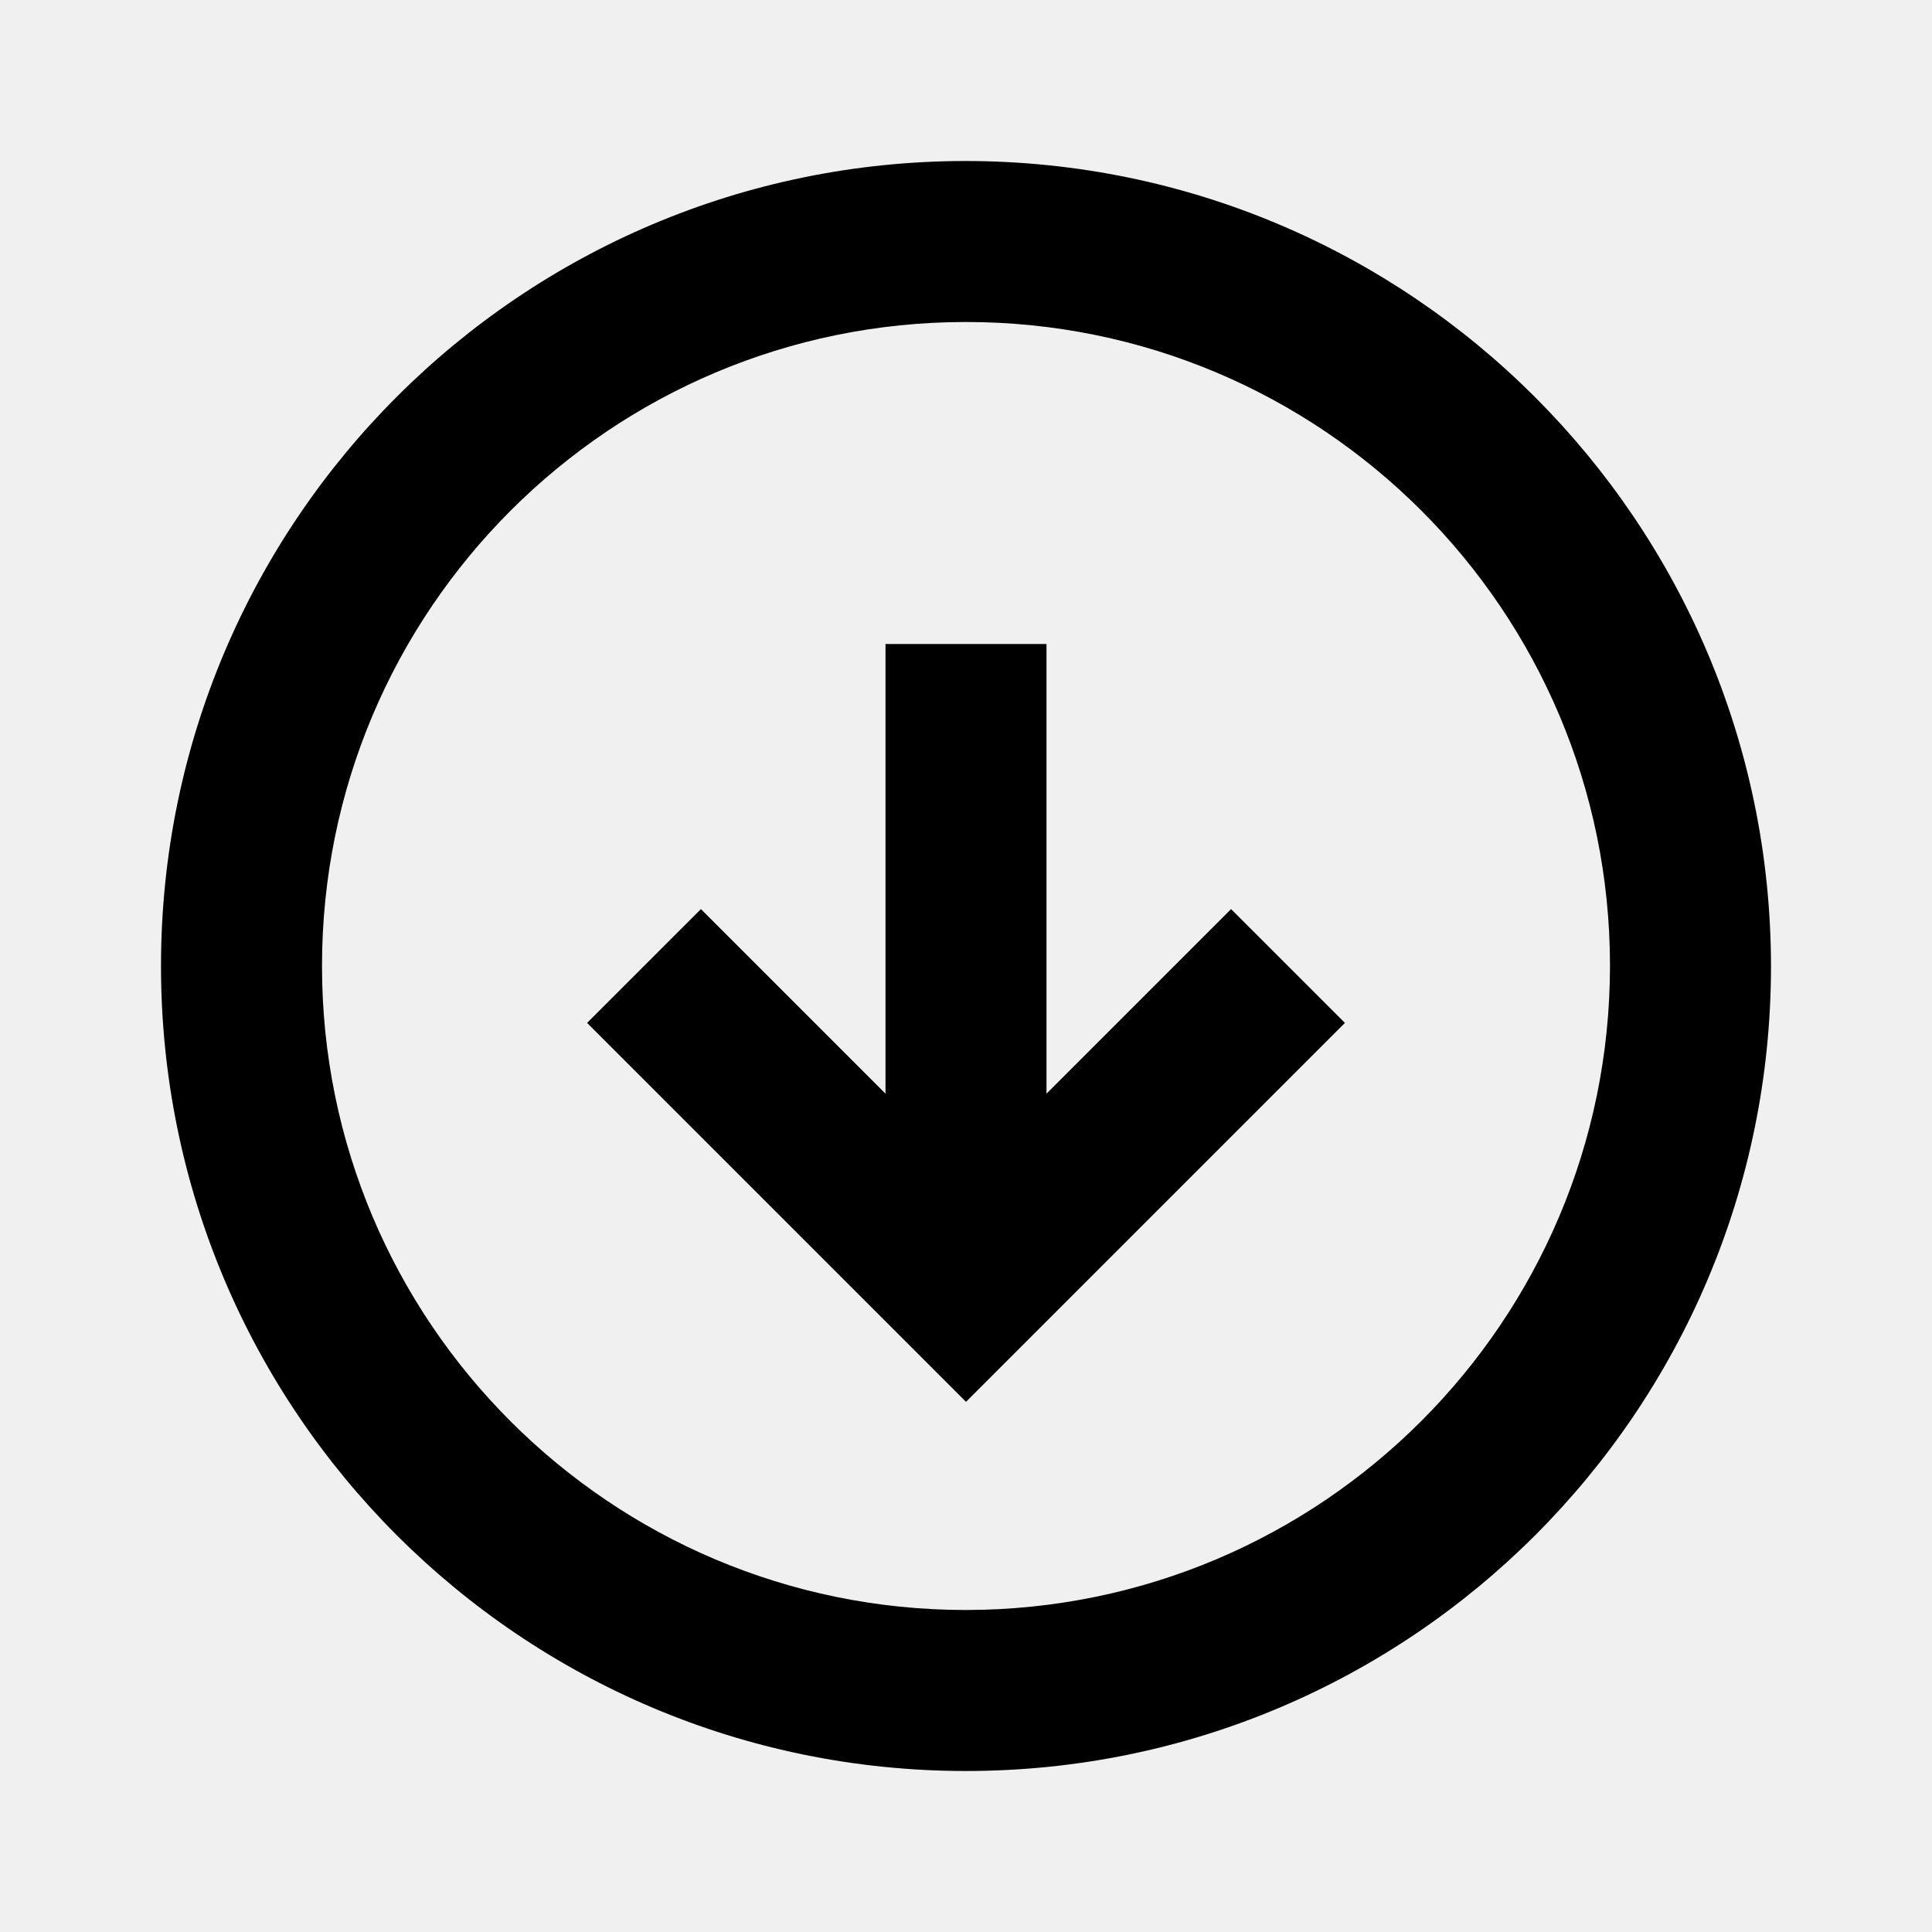
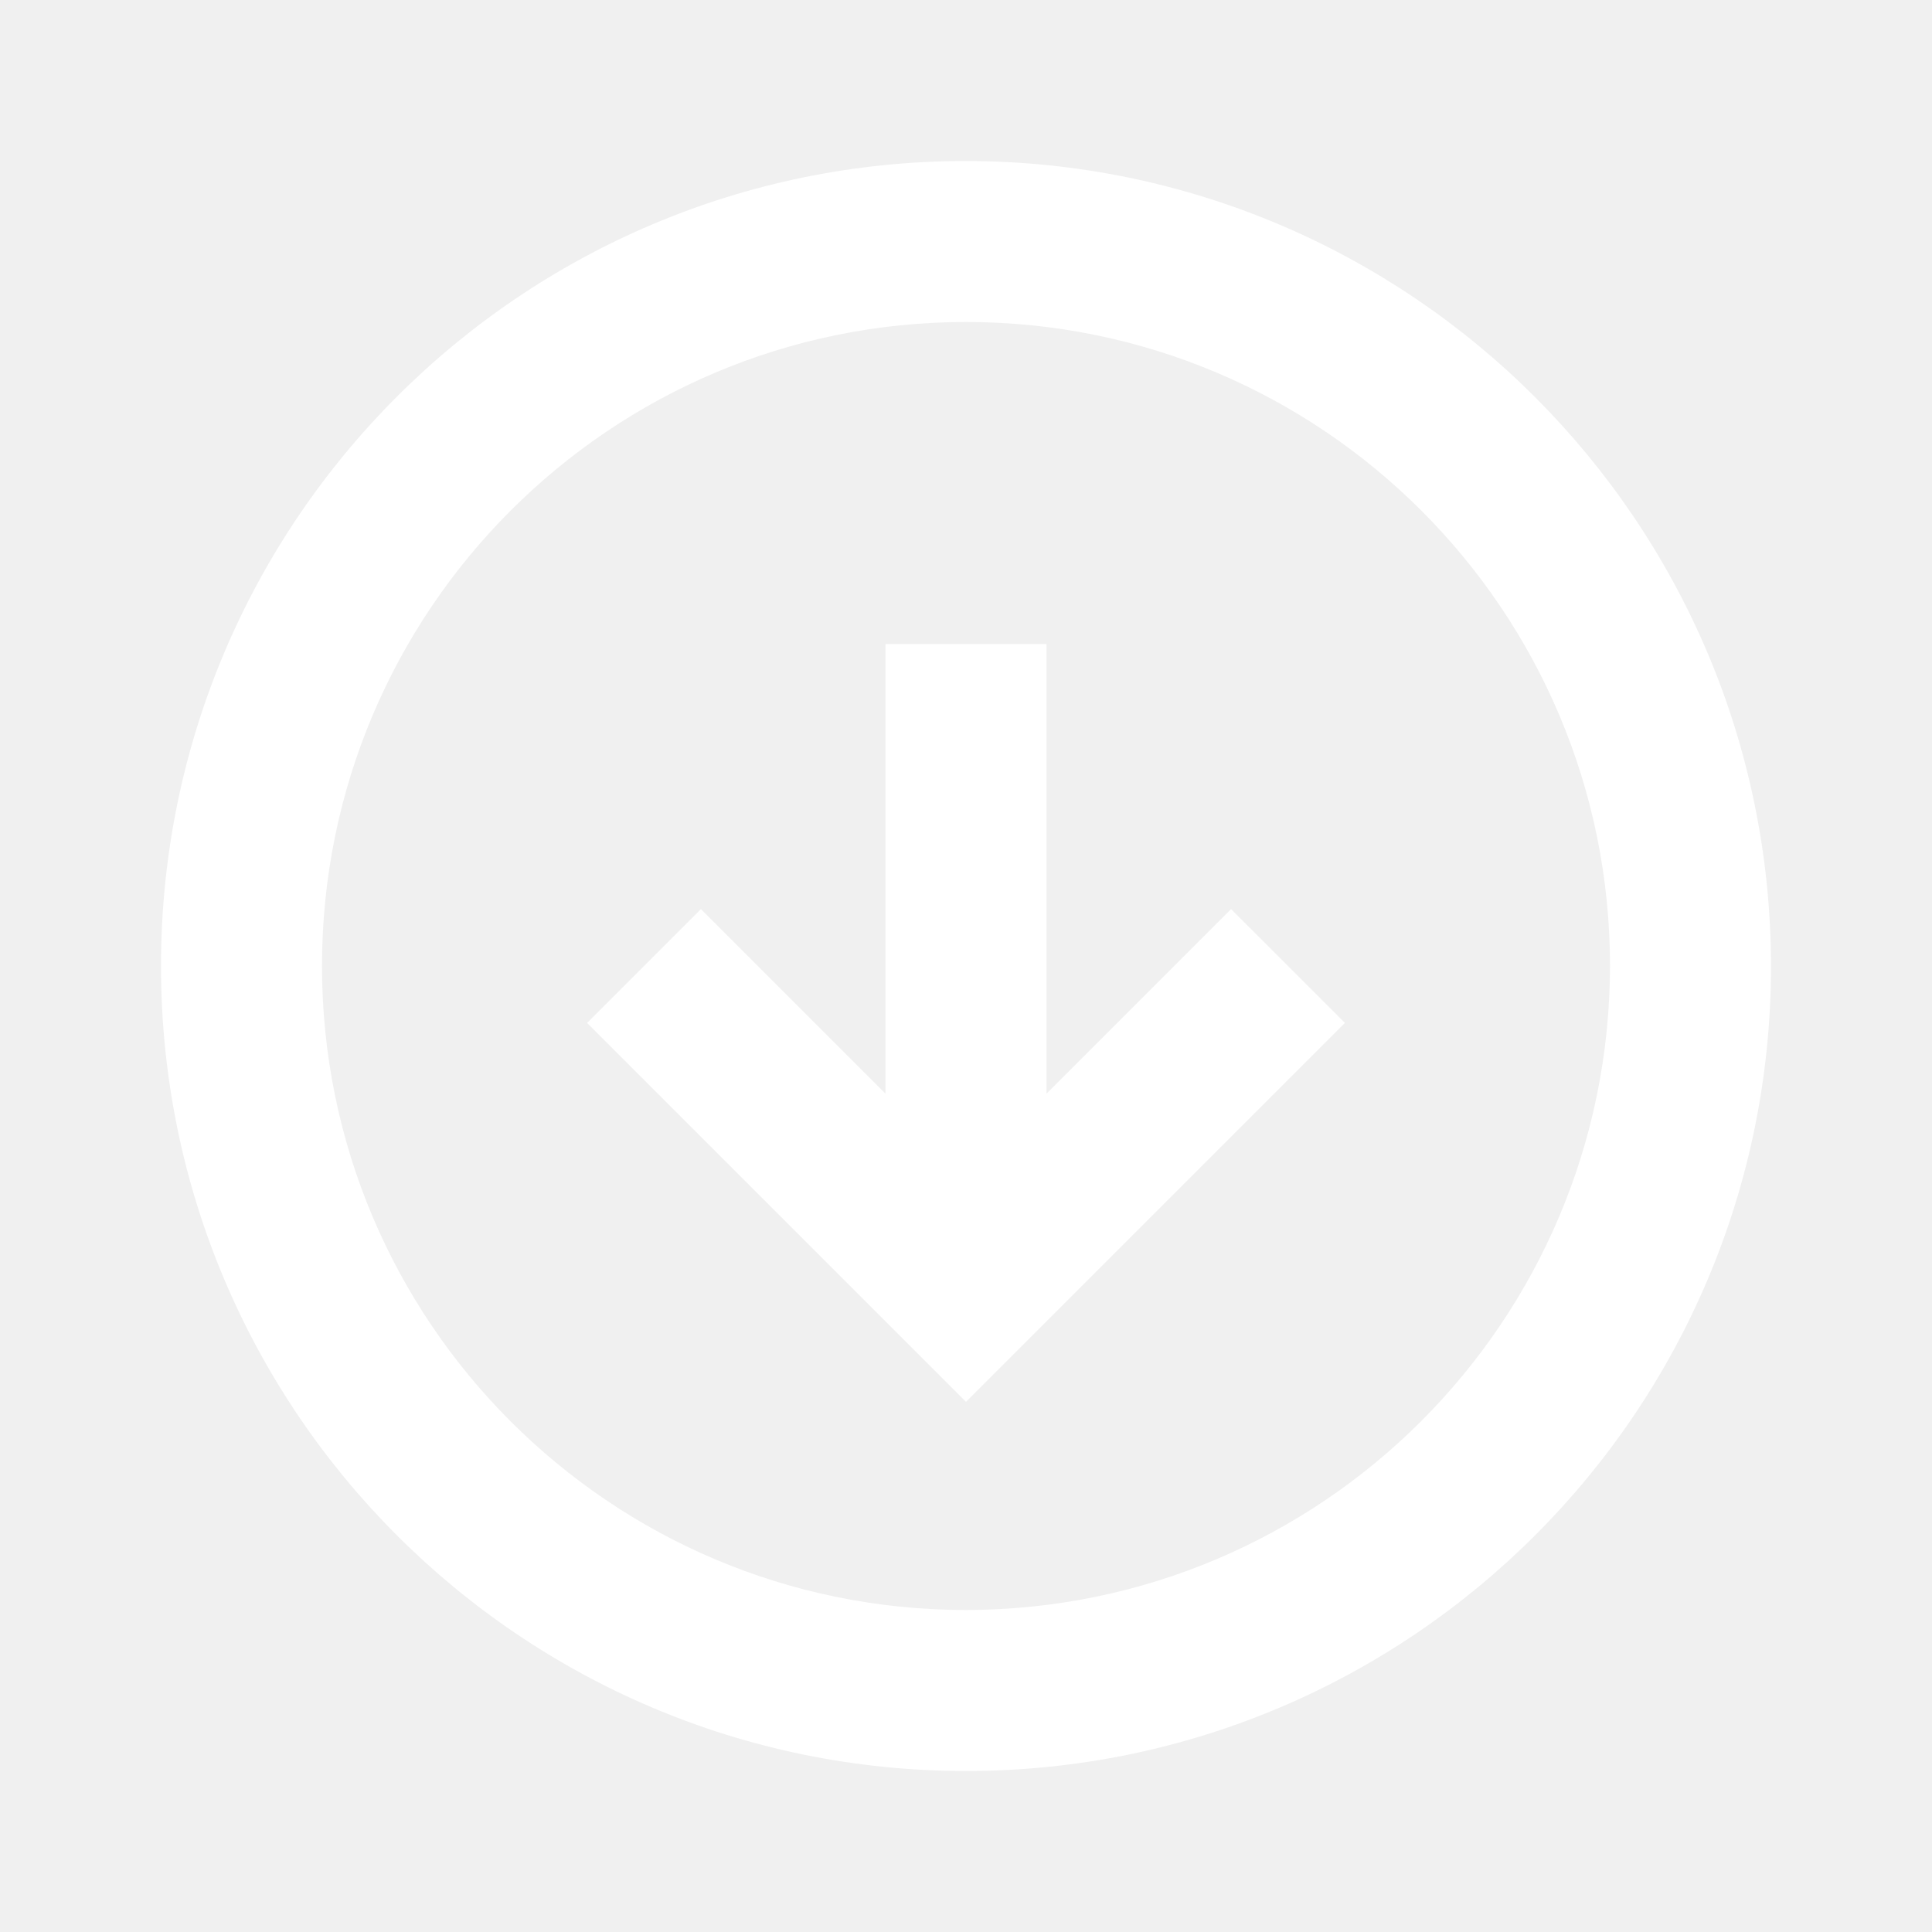
<svg xmlns="http://www.w3.org/2000/svg" width="24" height="24" viewBox="0 0 24 24">
  <g>
-     <path d="M12,2A10,10,0,1,0,22,12,10.011,10.011,0,0,0,12,2Zm0,18a8,8,0,1,1,8-8A8.009,8.009,0,0,1,12,20Z" />
-     <polygon points="13 13.586 13 8 11 8 11 13.586 8.707 11.293 7.293 12.707 12 17.414 16.707 12.707 15.293 11.293 13 13.586" />
+     <path fill="#FFFFFF" d="M12,2A10,10,0,1,0,22,12,10.011,10.011,0,0,0,12,2Zm0,18a8,8,0,1,1,8-8A8.009,8.009,0,0,1,12,20Z" />
+     <polygon fill="#FFFFFF" points="13 13.586 13 8 11 8 11 13.586 8.707 11.293 7.293 12.707 12 17.414 16.707 12.707 15.293 11.293 13 13.586" />
  </g>
</svg>
